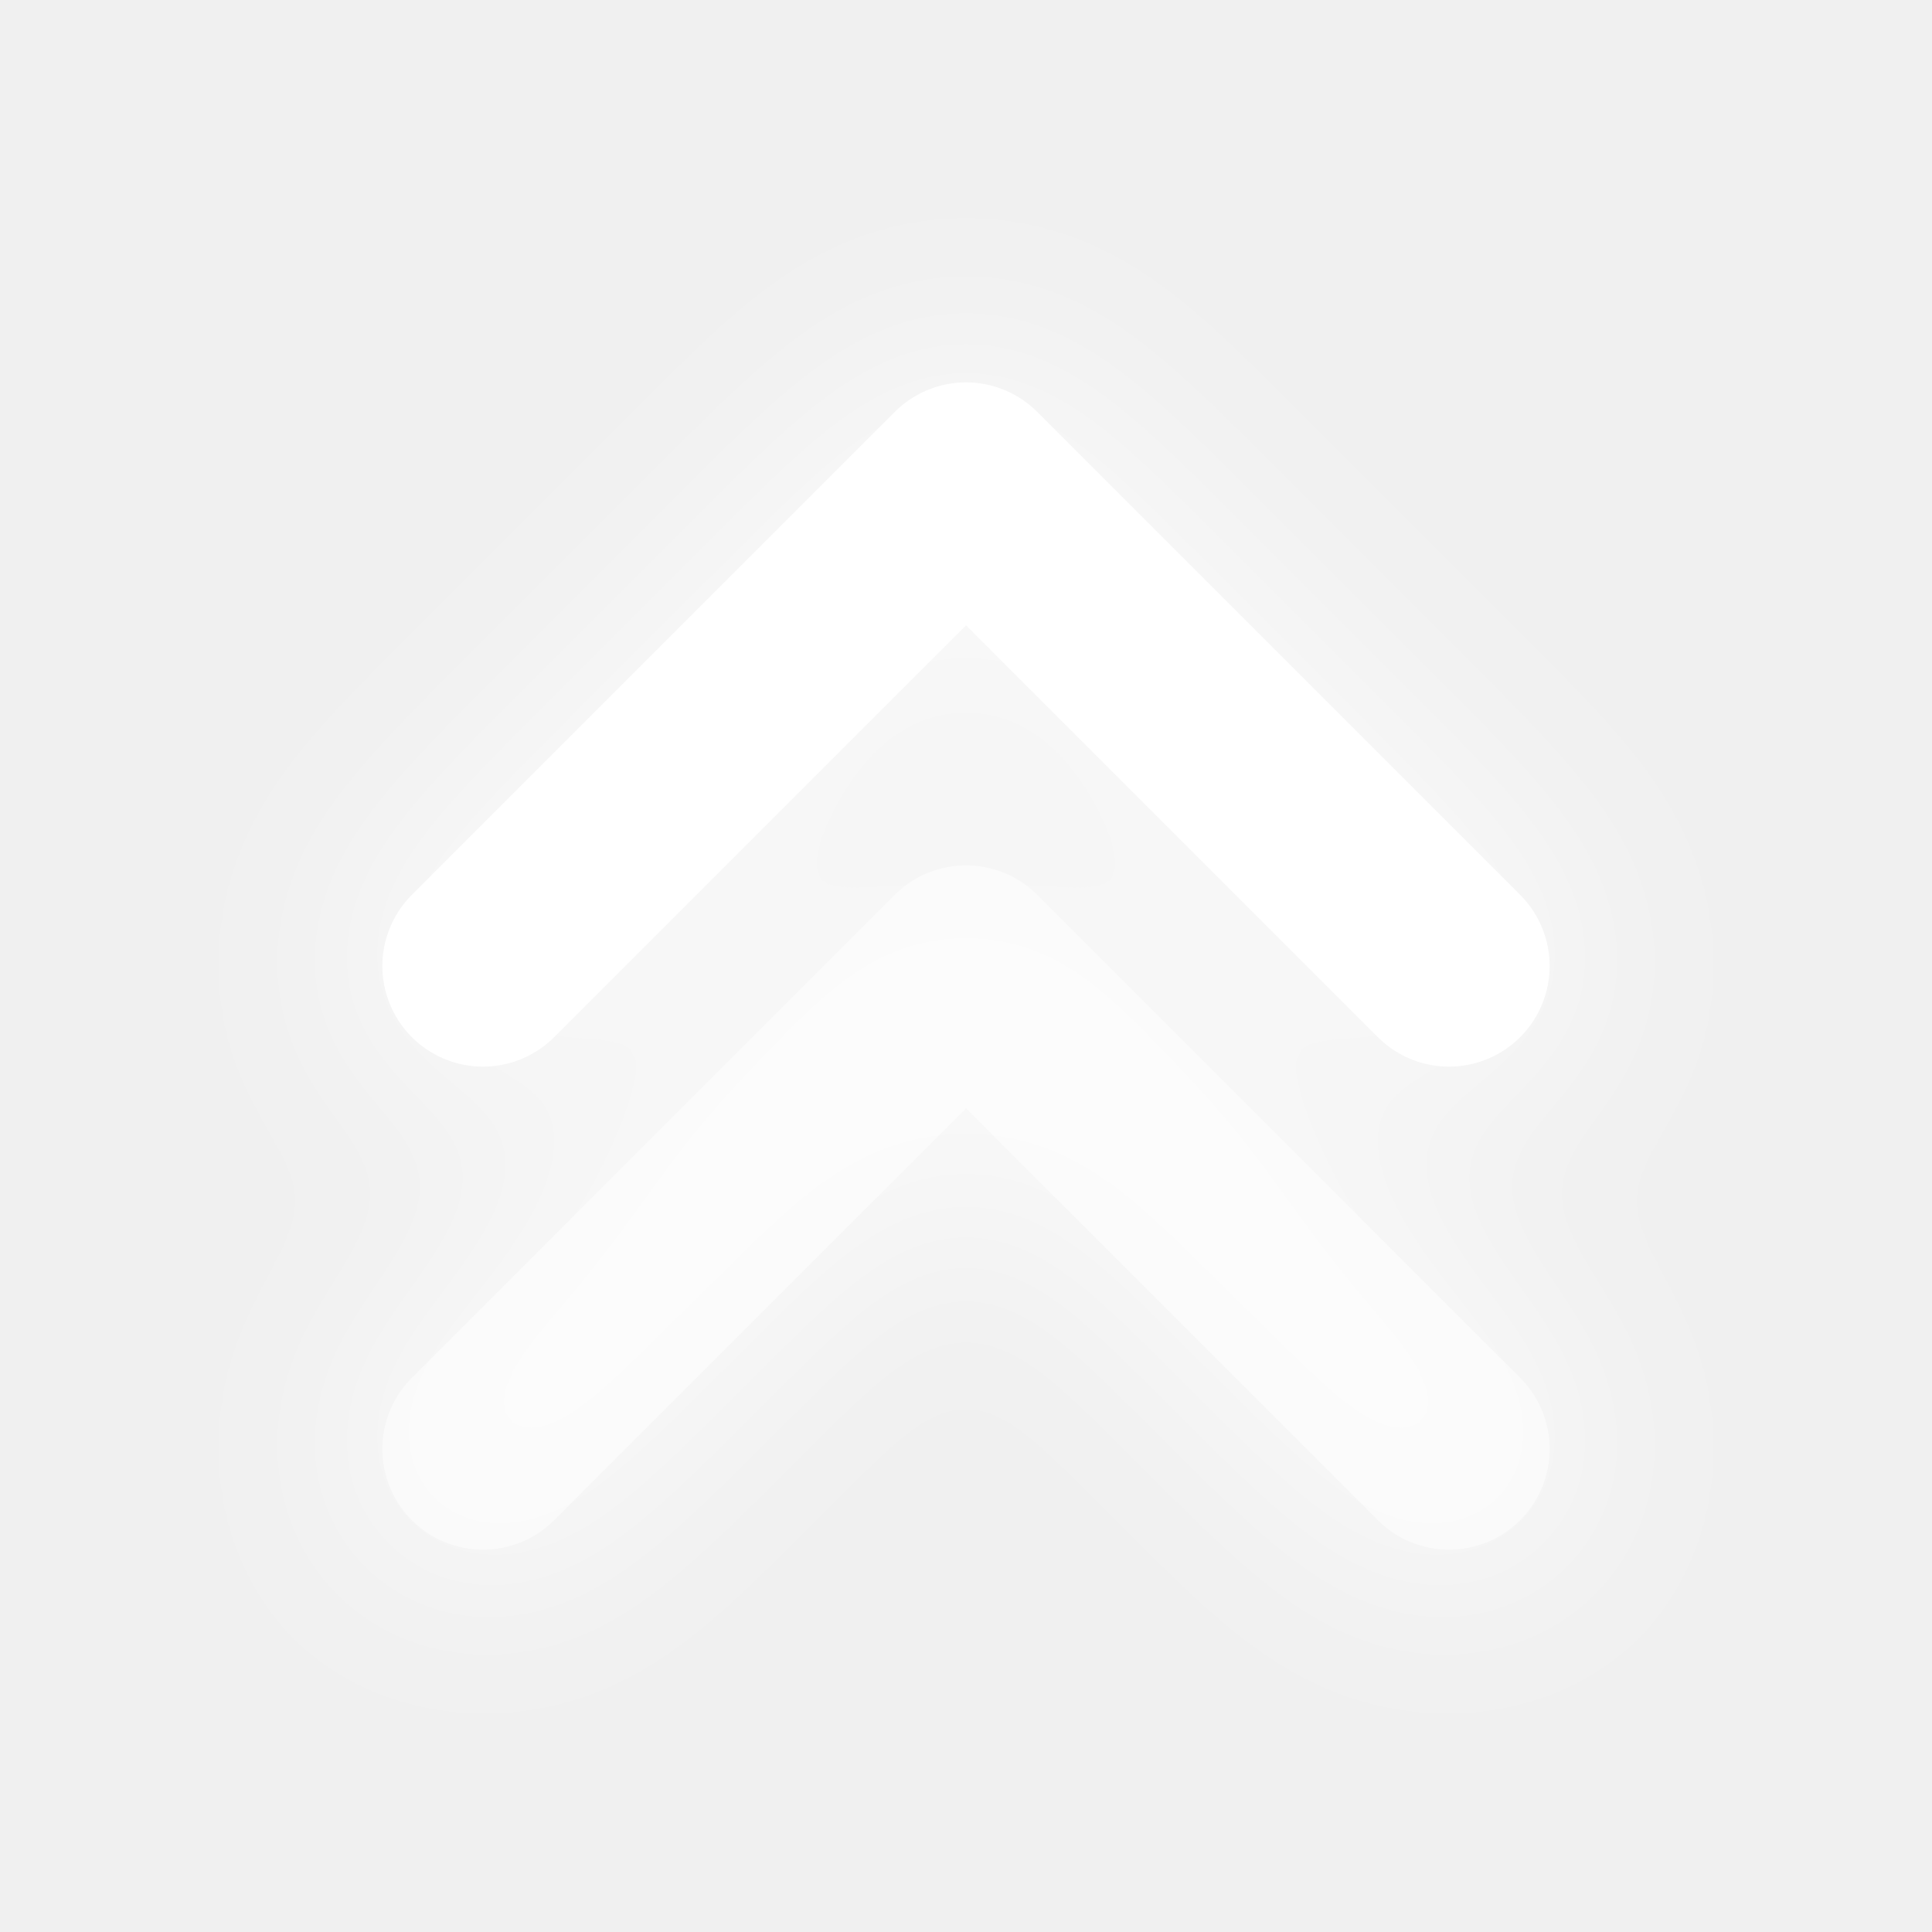
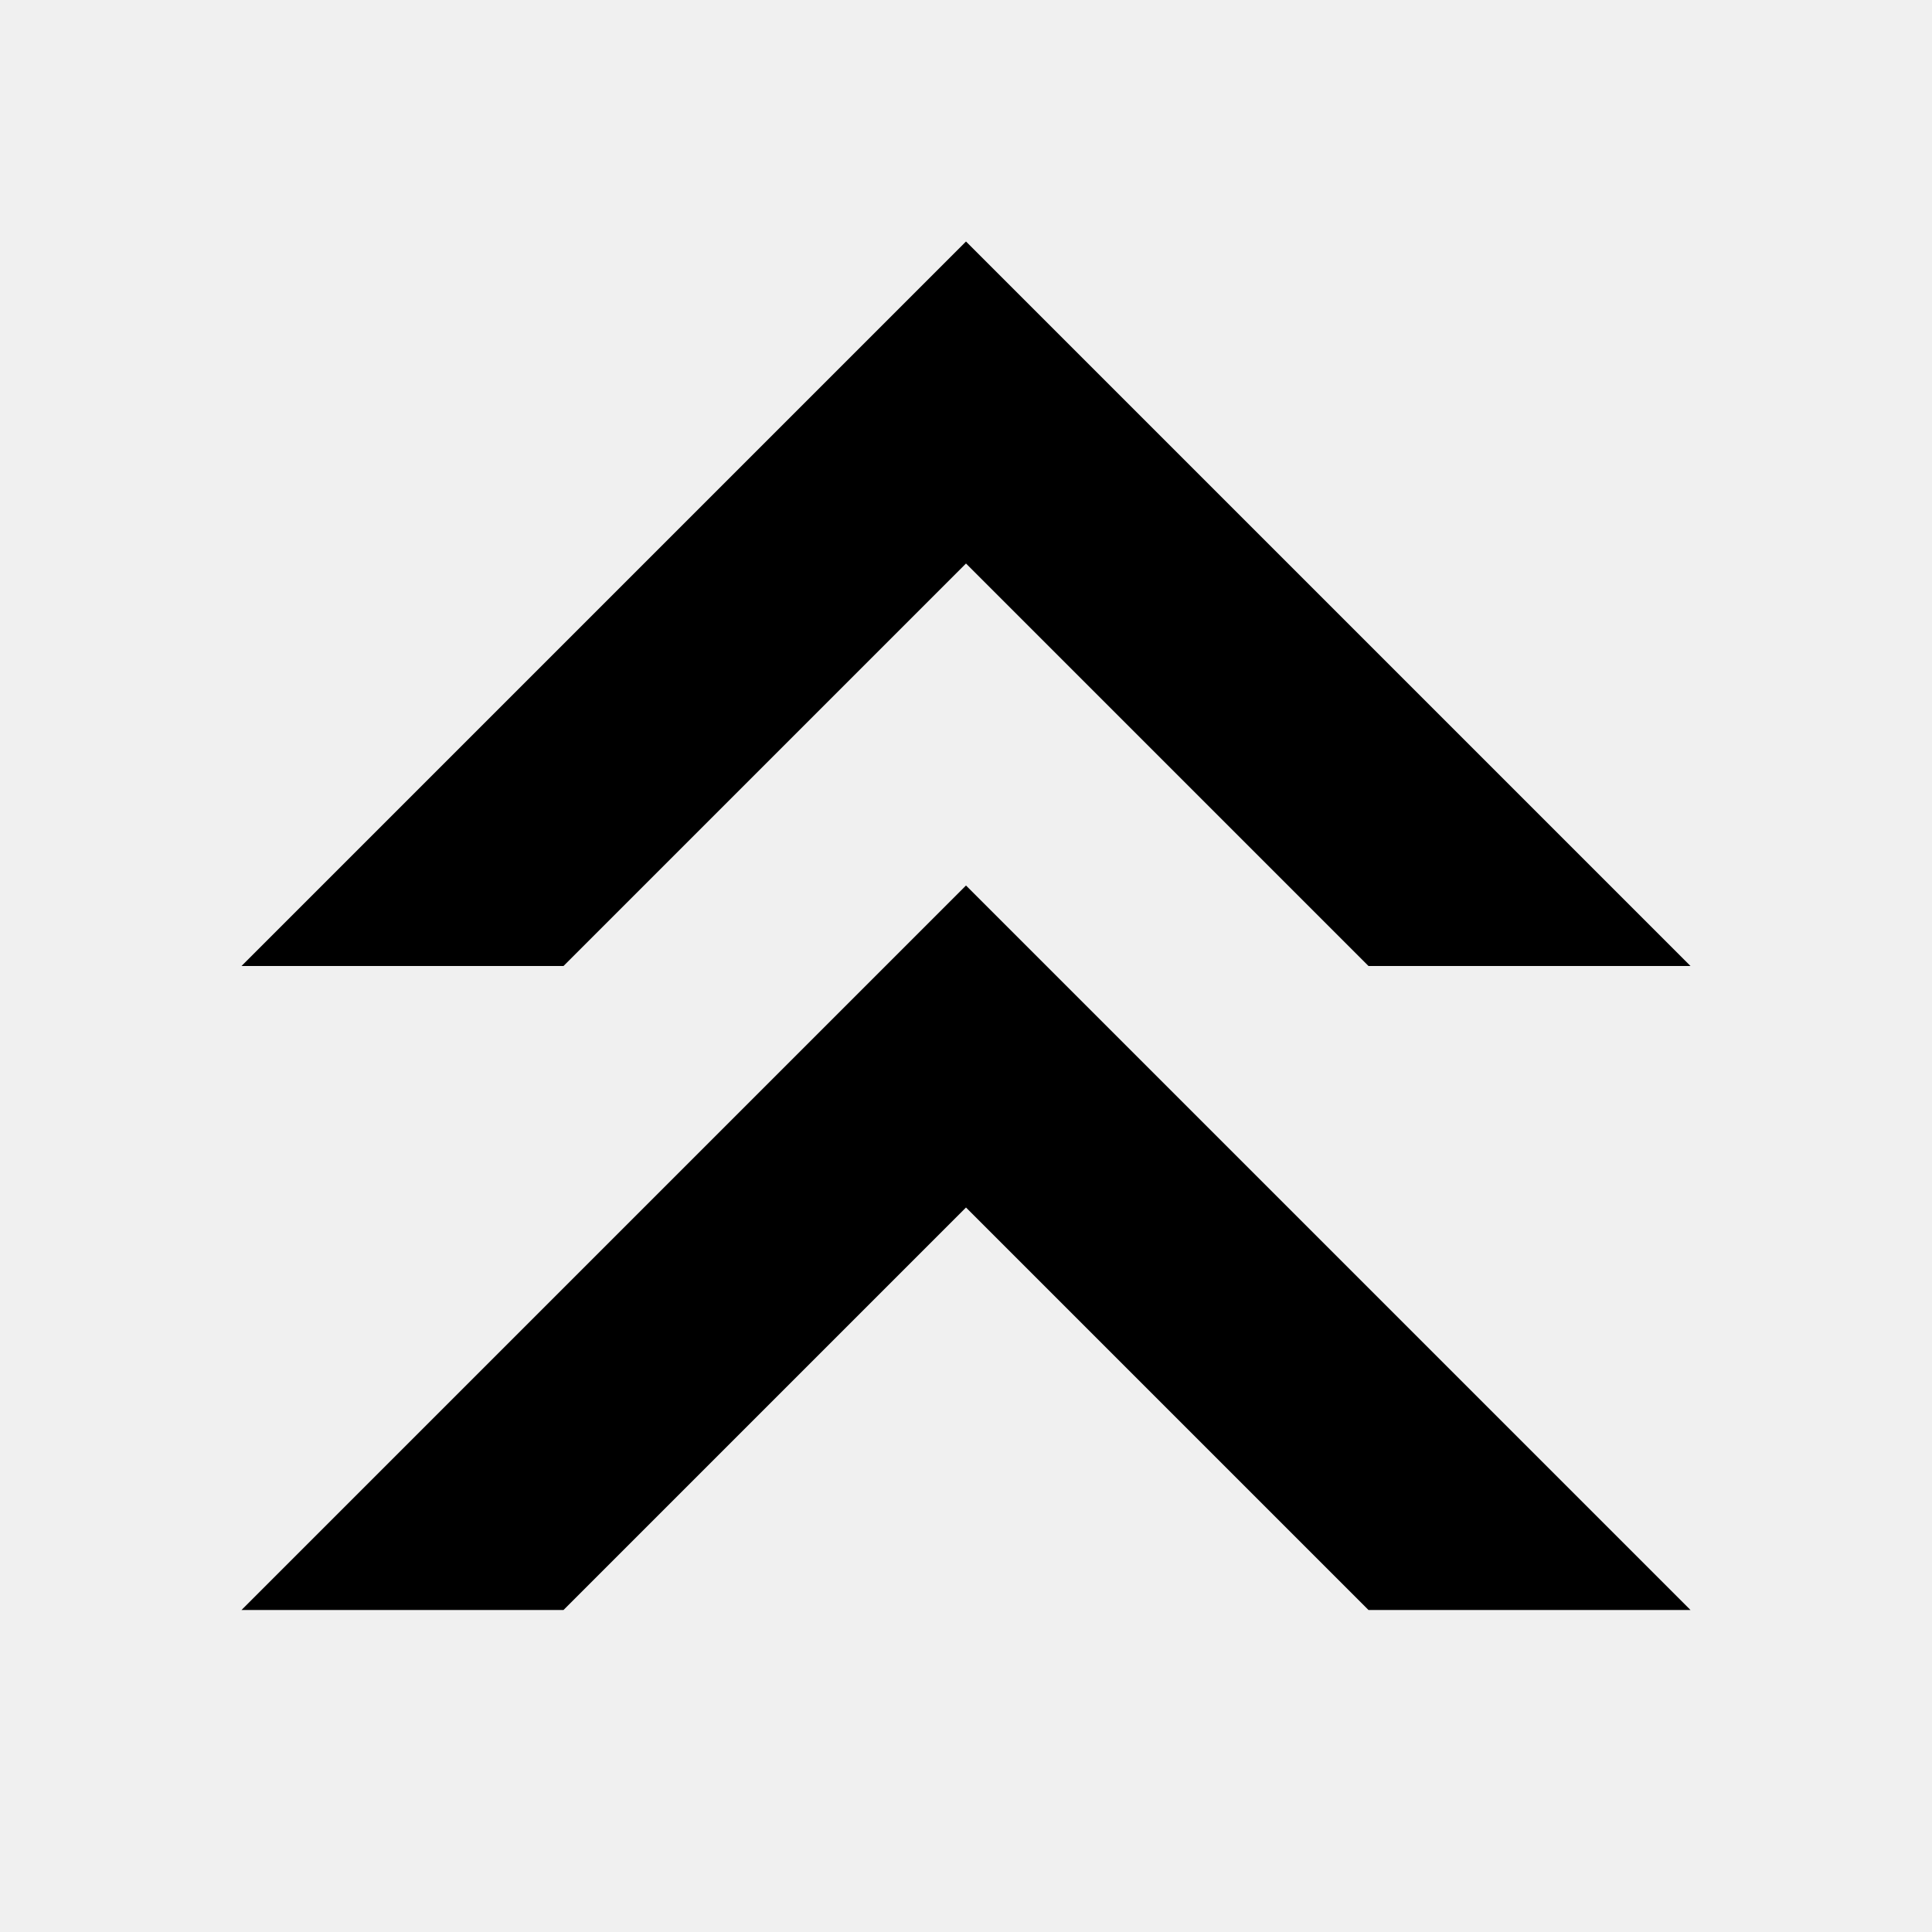
<svg xmlns="http://www.w3.org/2000/svg" width="48" height="48" viewBox="0 0 48 48">
-   <defs>
-     <filter id="glow" x="-30%" y="-30%" width="160%" height="160%">
-       <feGaussianBlur stdDeviation="2.4" />
-     </filter>
-   </defs>
-   <g fill="none" stroke="#ffffff" stroke-linecap="round" stroke-linejoin="round">
-     <g stroke-width="7" stroke-opacity="0.6" filter="url(#glow)">
-       <path d="M12 24 L24 12 L36 24" />
-       <path d="M12 36 L24 24 L36 36" />
-     </g>
-     <path d="M12 24 L24 12 L36 24" stroke-width="5" />
-     <path d="M12 36 L24 24 L36 36" stroke-width="5" stroke-opacity="0.55" />
-   </g>
+   <path d="M6 24 L24 6 L42 24 L34 24 L24 14 L14 24 Z" fill="@ORANGE@" stroke="@INK@" stroke-width="3" stroke-linejoin="miter" />
+   <path d="M6 40 L24 22 L42 40 L34 40 L24 30 L14 40 Z" fill="@ORANGE@" stroke="@INK@" stroke-width="3" stroke-linejoin="miter" />
+   <path d="M10 23 L24 9 L26 11 L13 23 Z" fill="@ORANGE_LIGHT@" />
</svg>
